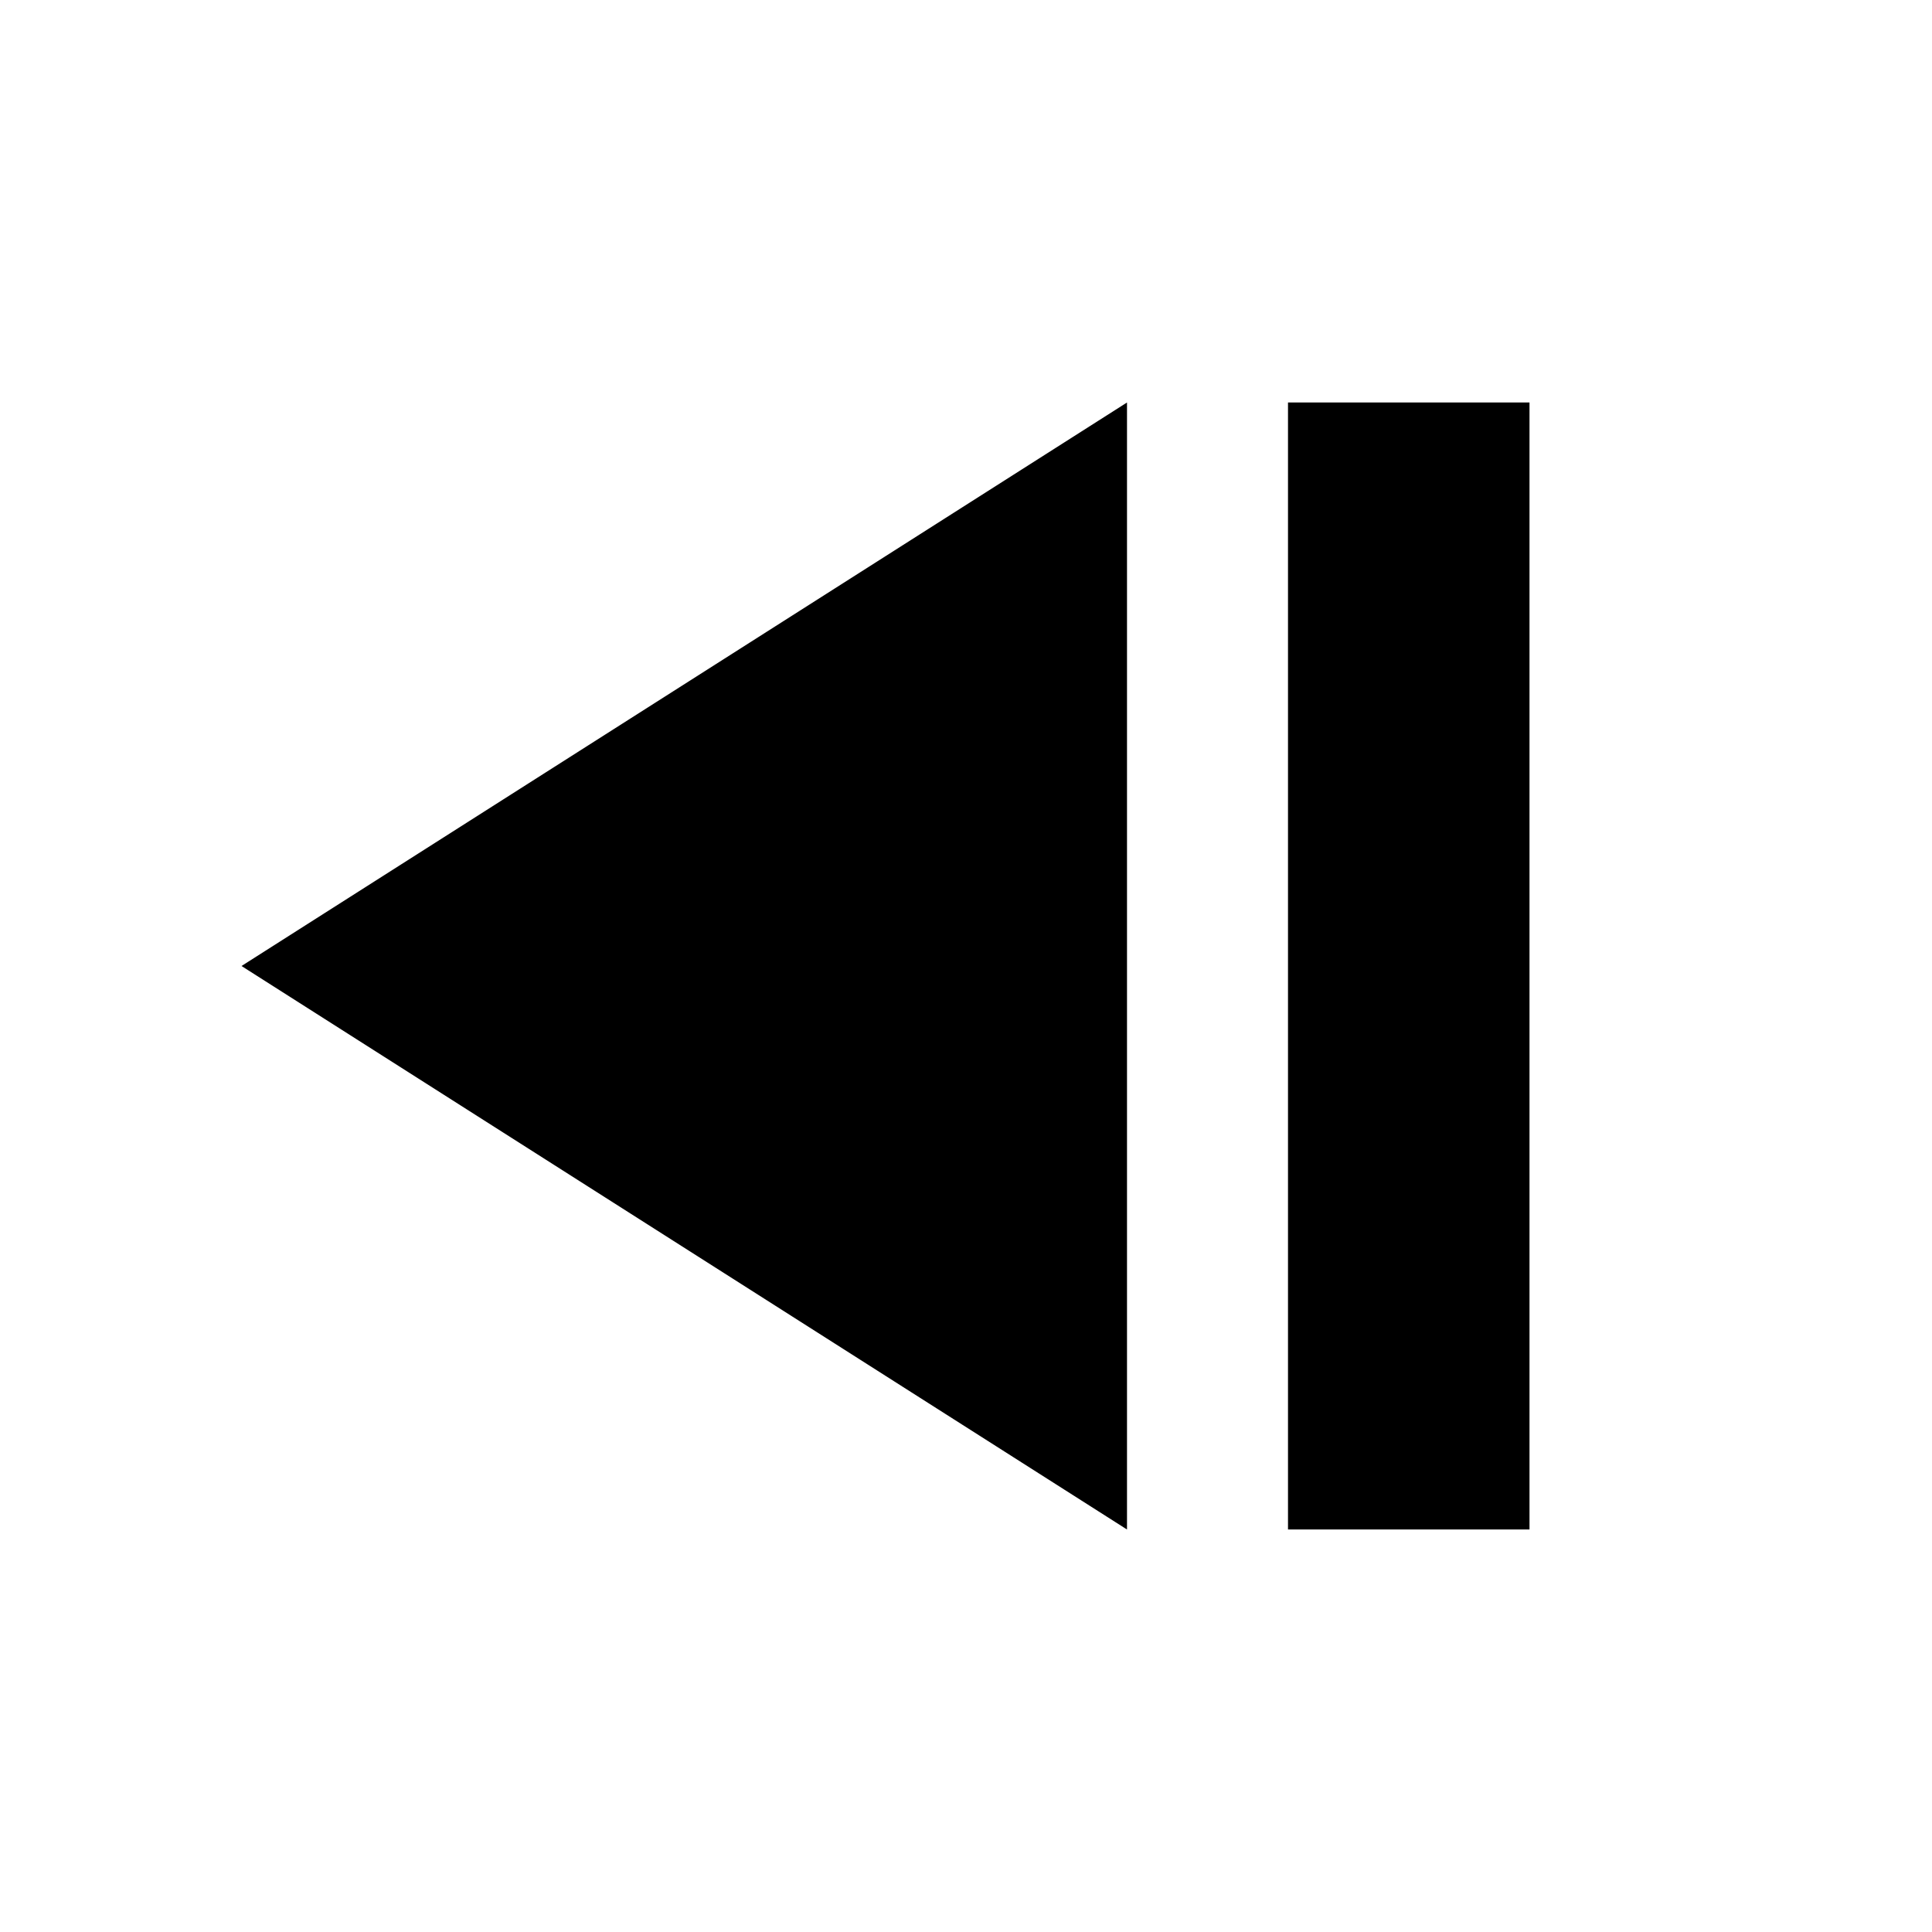
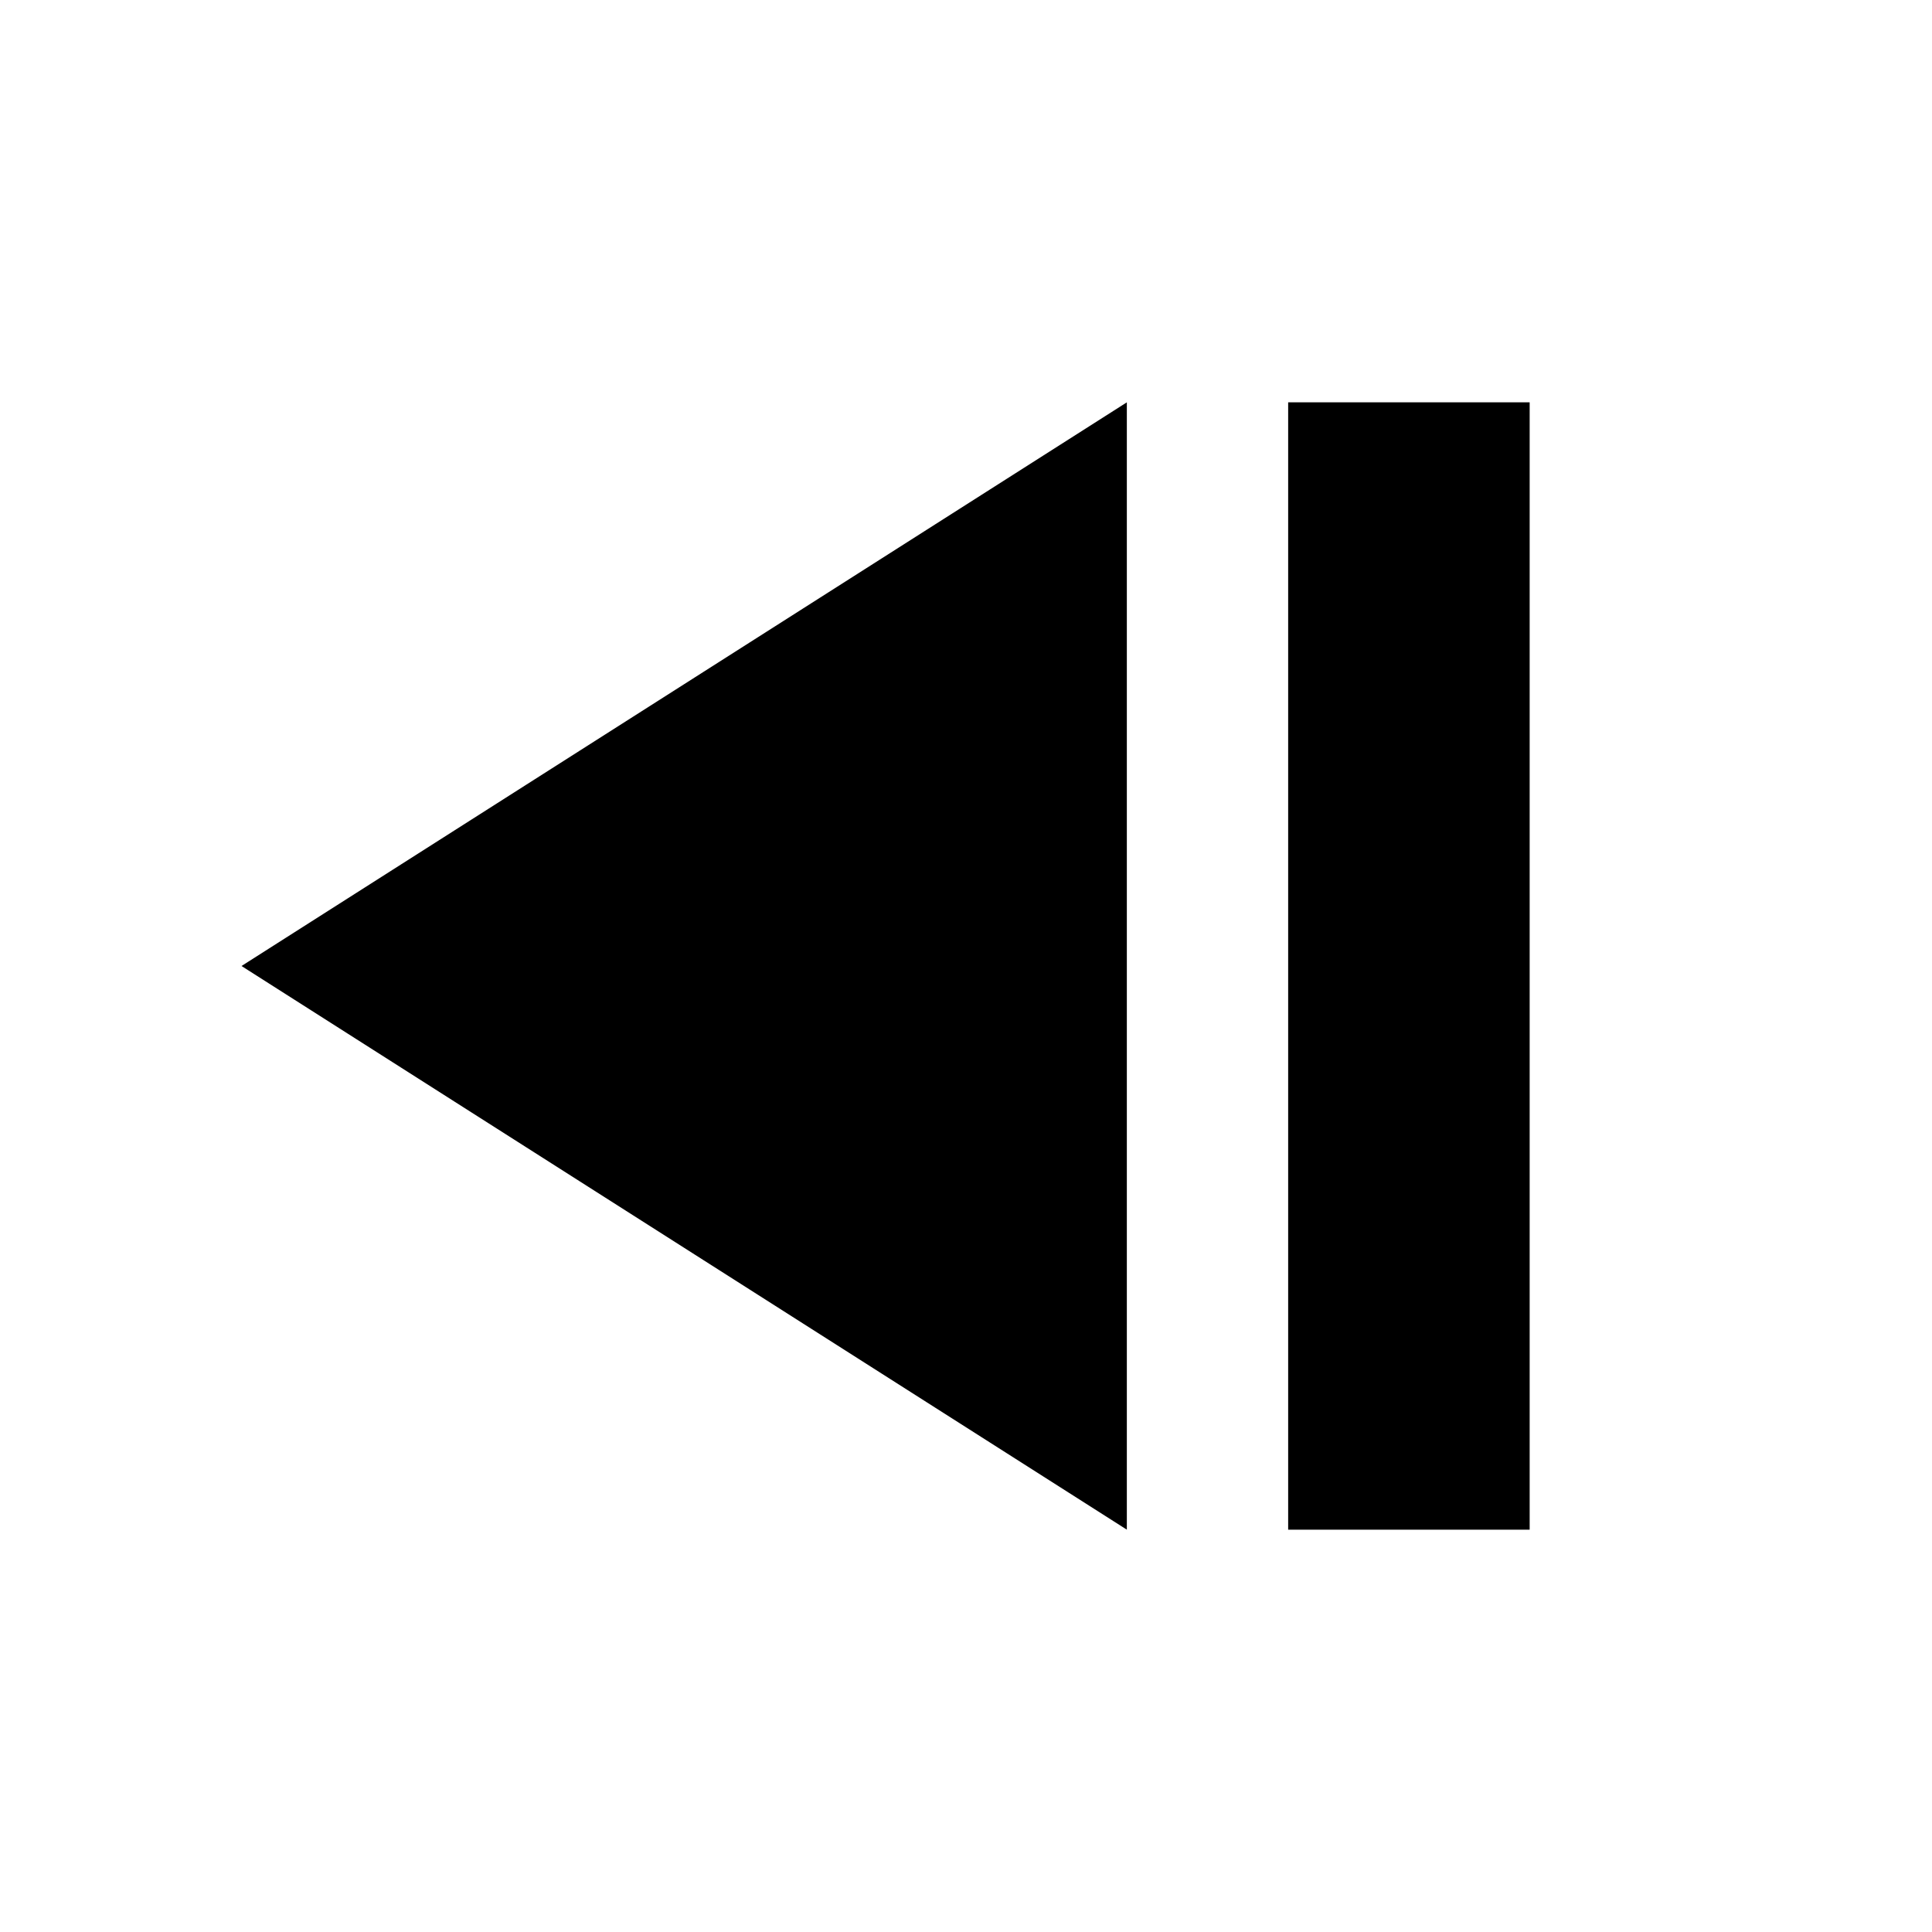
- <svg xmlns="http://www.w3.org/2000/svg" class="icon" style="width: 1em; height: 1em;vertical-align: middle;fill: currentColor;overflow: hidden;" viewBox="0 0 1024 1024" version="1.1">
-   <path d="M810.667 213.333v597.333h-128V213.333m-85.333 0v597.333L128 512" fill="" />
+ <svg xmlns="http://www.w3.org/2000/svg" width="16pt" height="16pt" viewBox="0 0 16 16" version="1.1">
+   <g id="surface1">
+     <path style=" stroke:none;fill-rule:nonzero;fill:rgb(0%,0%,0%);fill-opacity:1;" d="M 12.668 3.332 L 12.668 12.668 L 10.668 12.668 L 10.668 3.332 M 9.332 3.332 L 9.332 12.668 L 2 8 " />
+   </g>
</svg>
